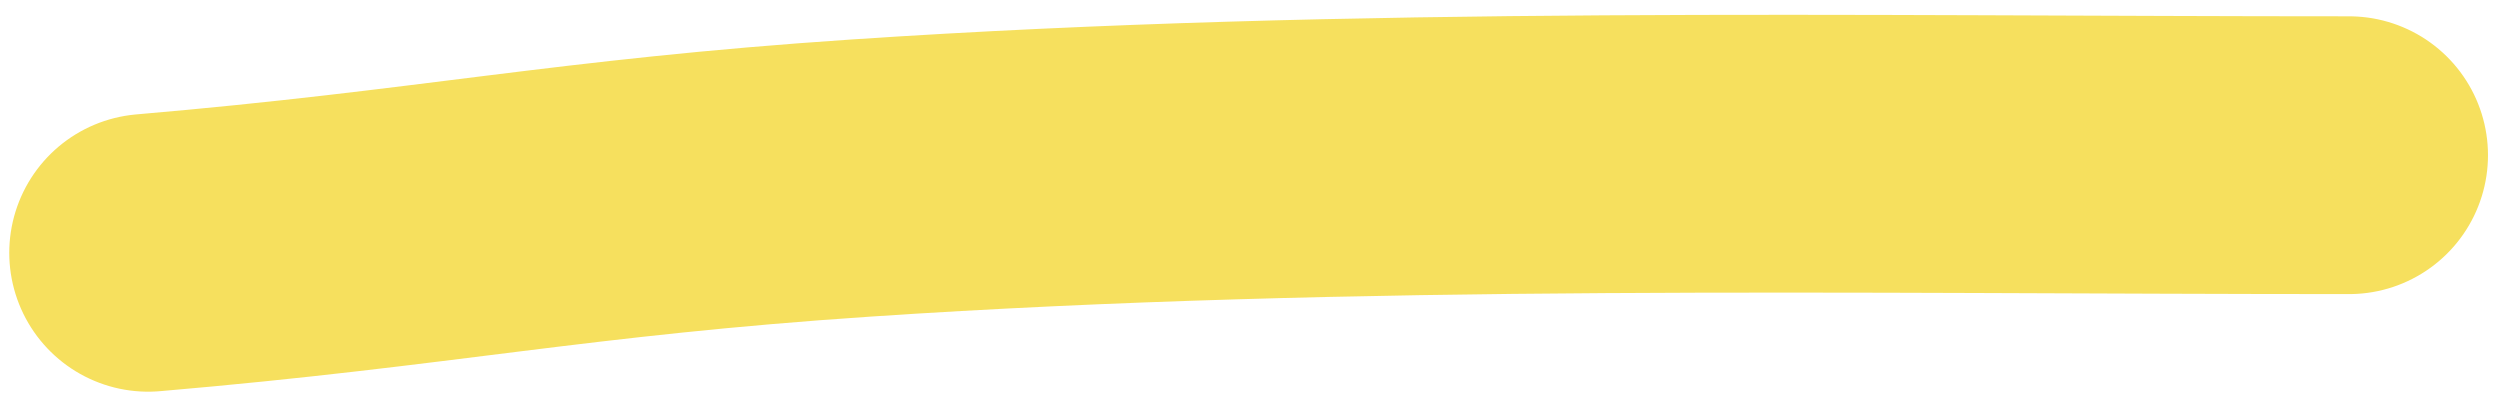
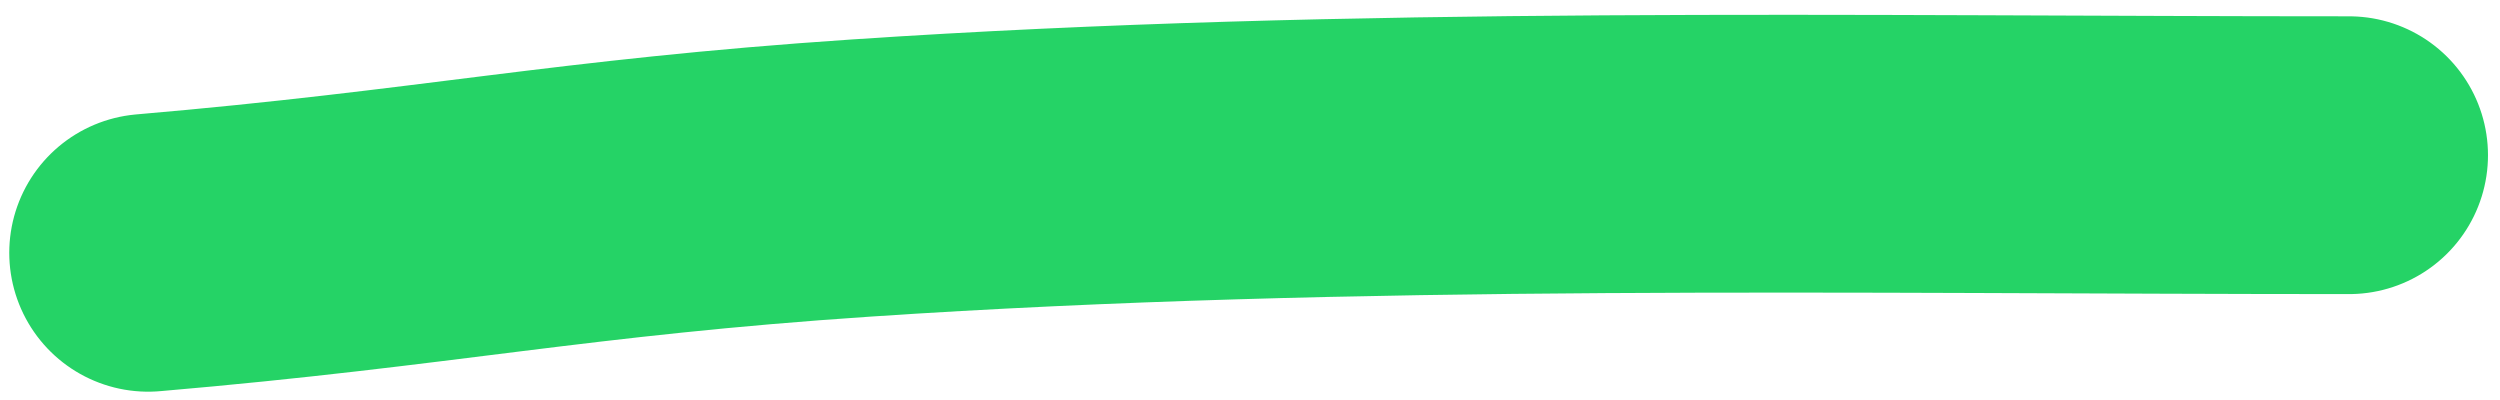
<svg xmlns="http://www.w3.org/2000/svg" width="125" height="20" viewBox="0 0 135 21" fill="none">
-   <path d="M8 13.351C23.614 12.012 30.823 10.365 46.5 9.314C73.135 7.528 100.096 8.081 126.851 8.081" stroke="#F6E05E" stroke-width="15" stroke-linecap="round" stroke-linejoin="round" />
+   <path d="M8 13.351C23.614 12.012 30.823 10.365 46.5 9.314C73.135 7.528 100.096 8.081 126.851 8.081" stroke="#25D366" stroke-width="15" stroke-linecap="round" stroke-linejoin="round" />
</svg>
